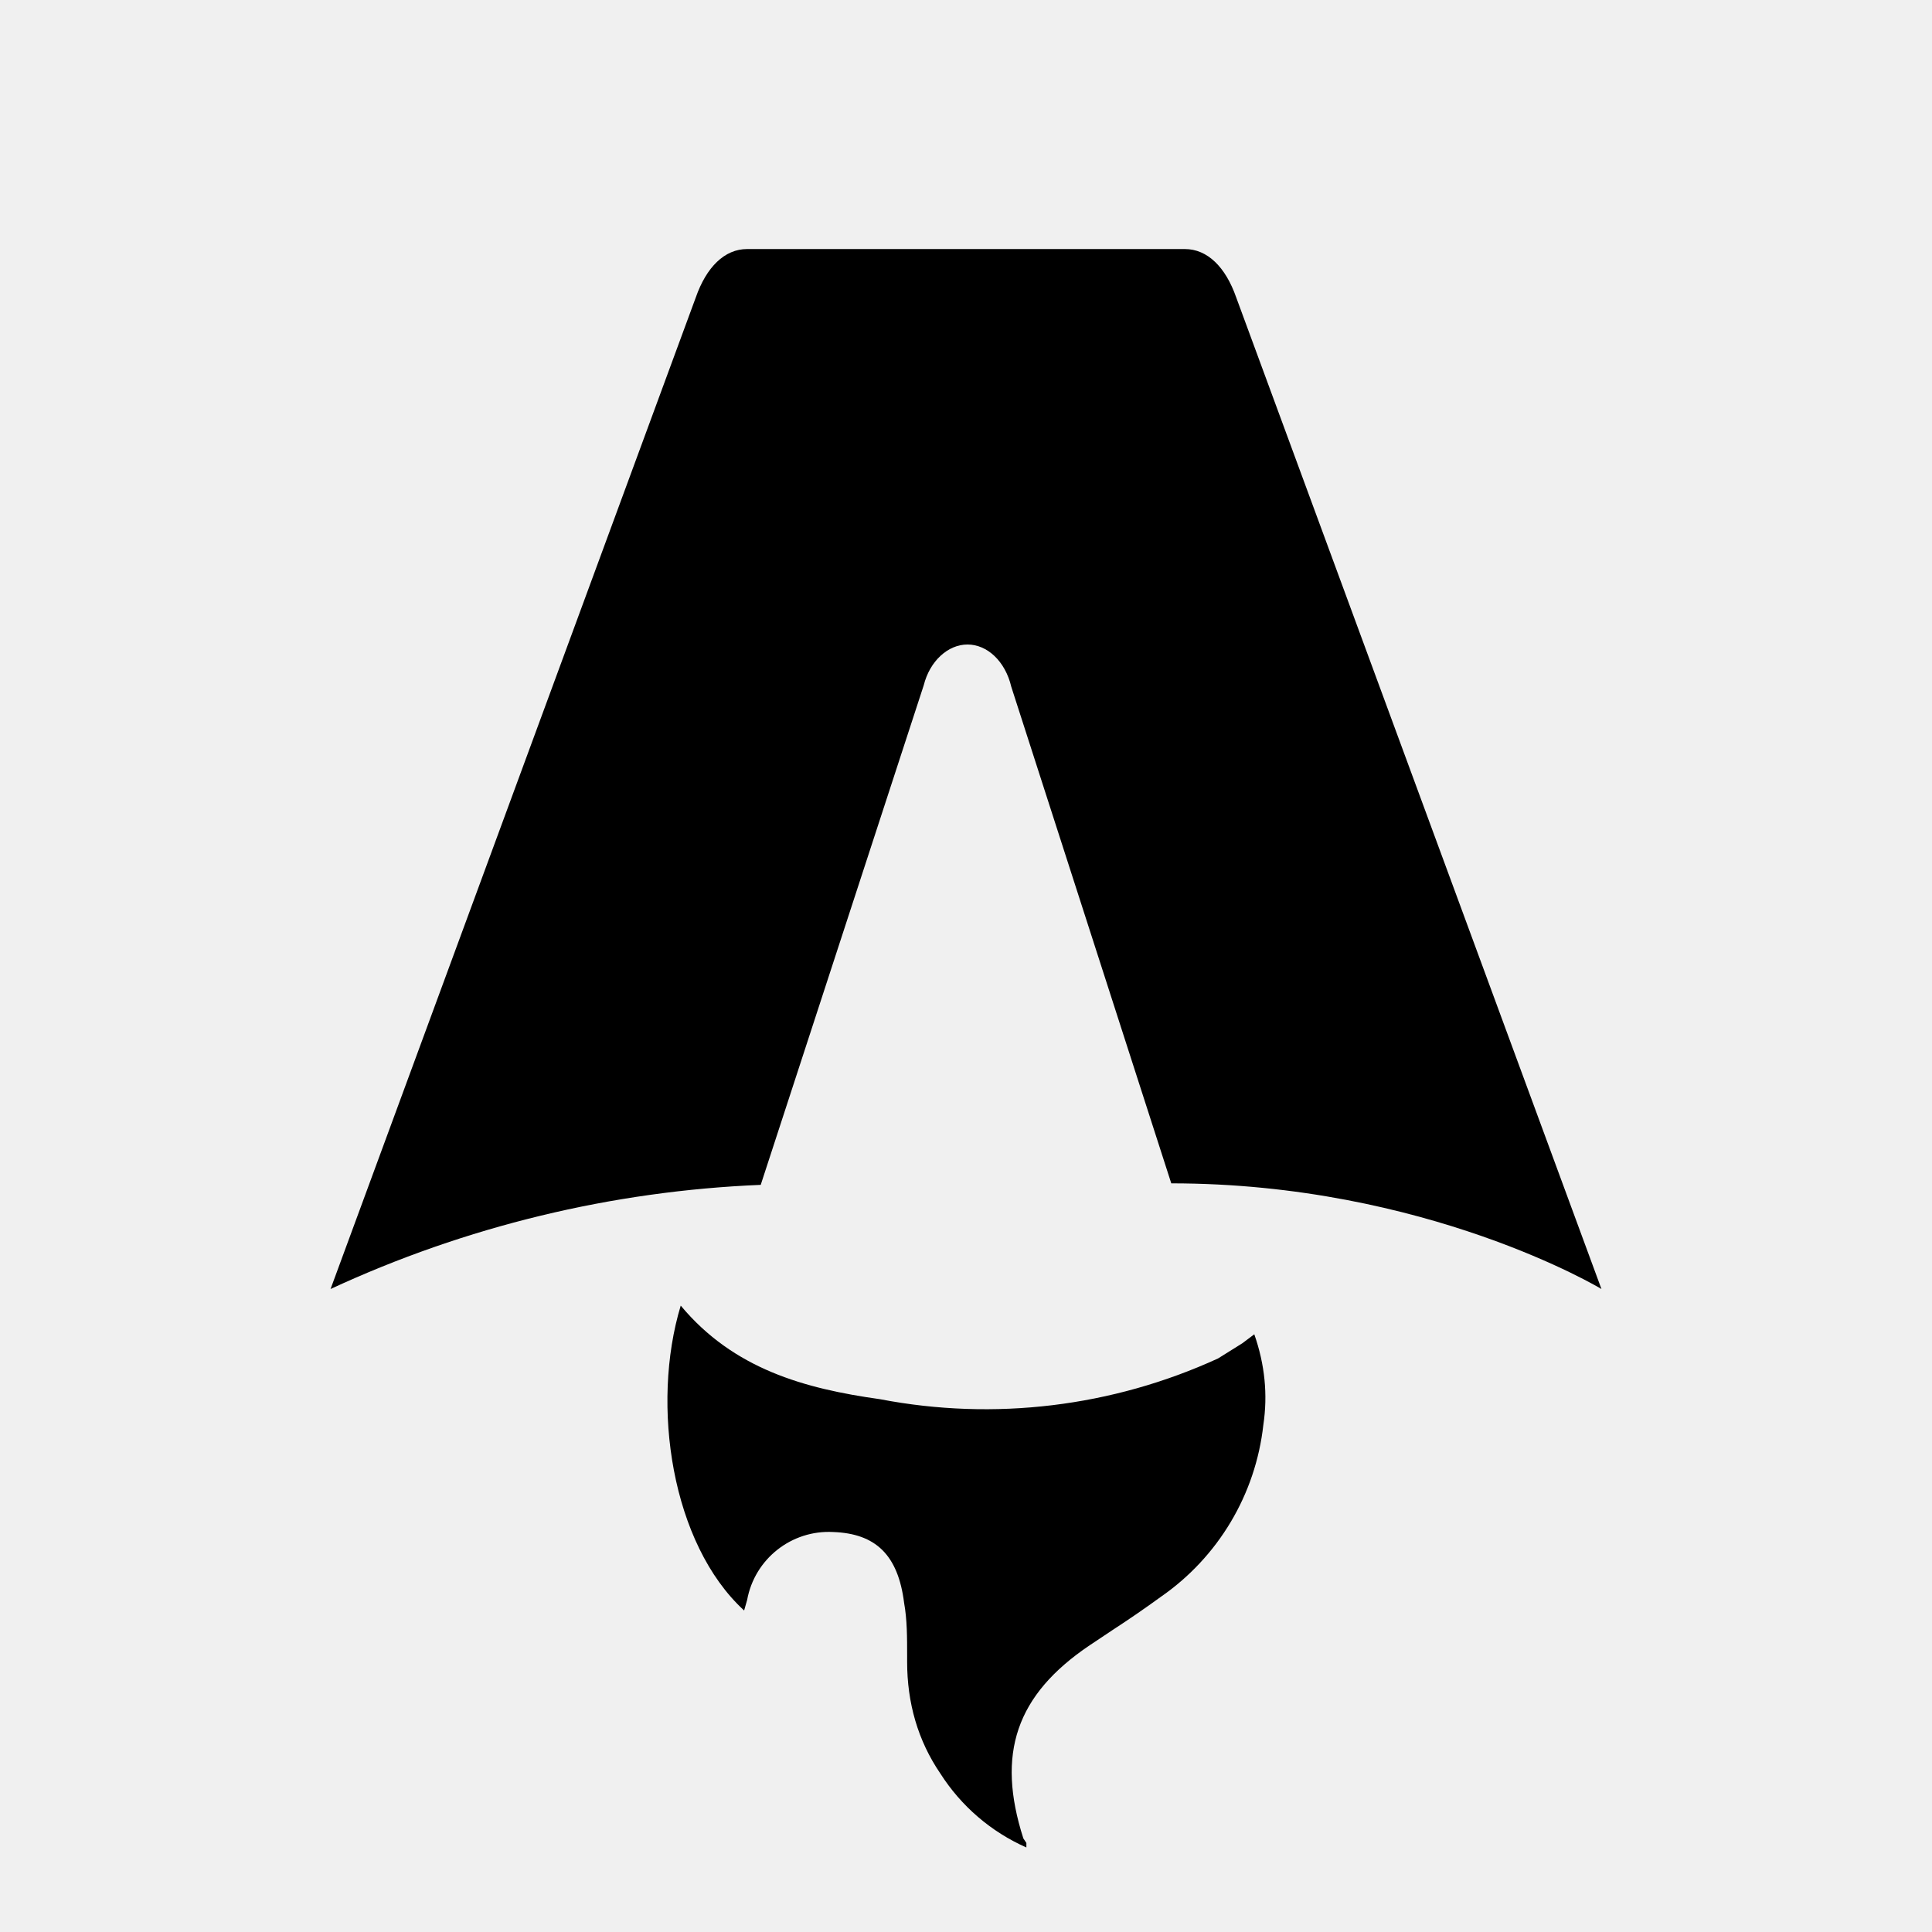
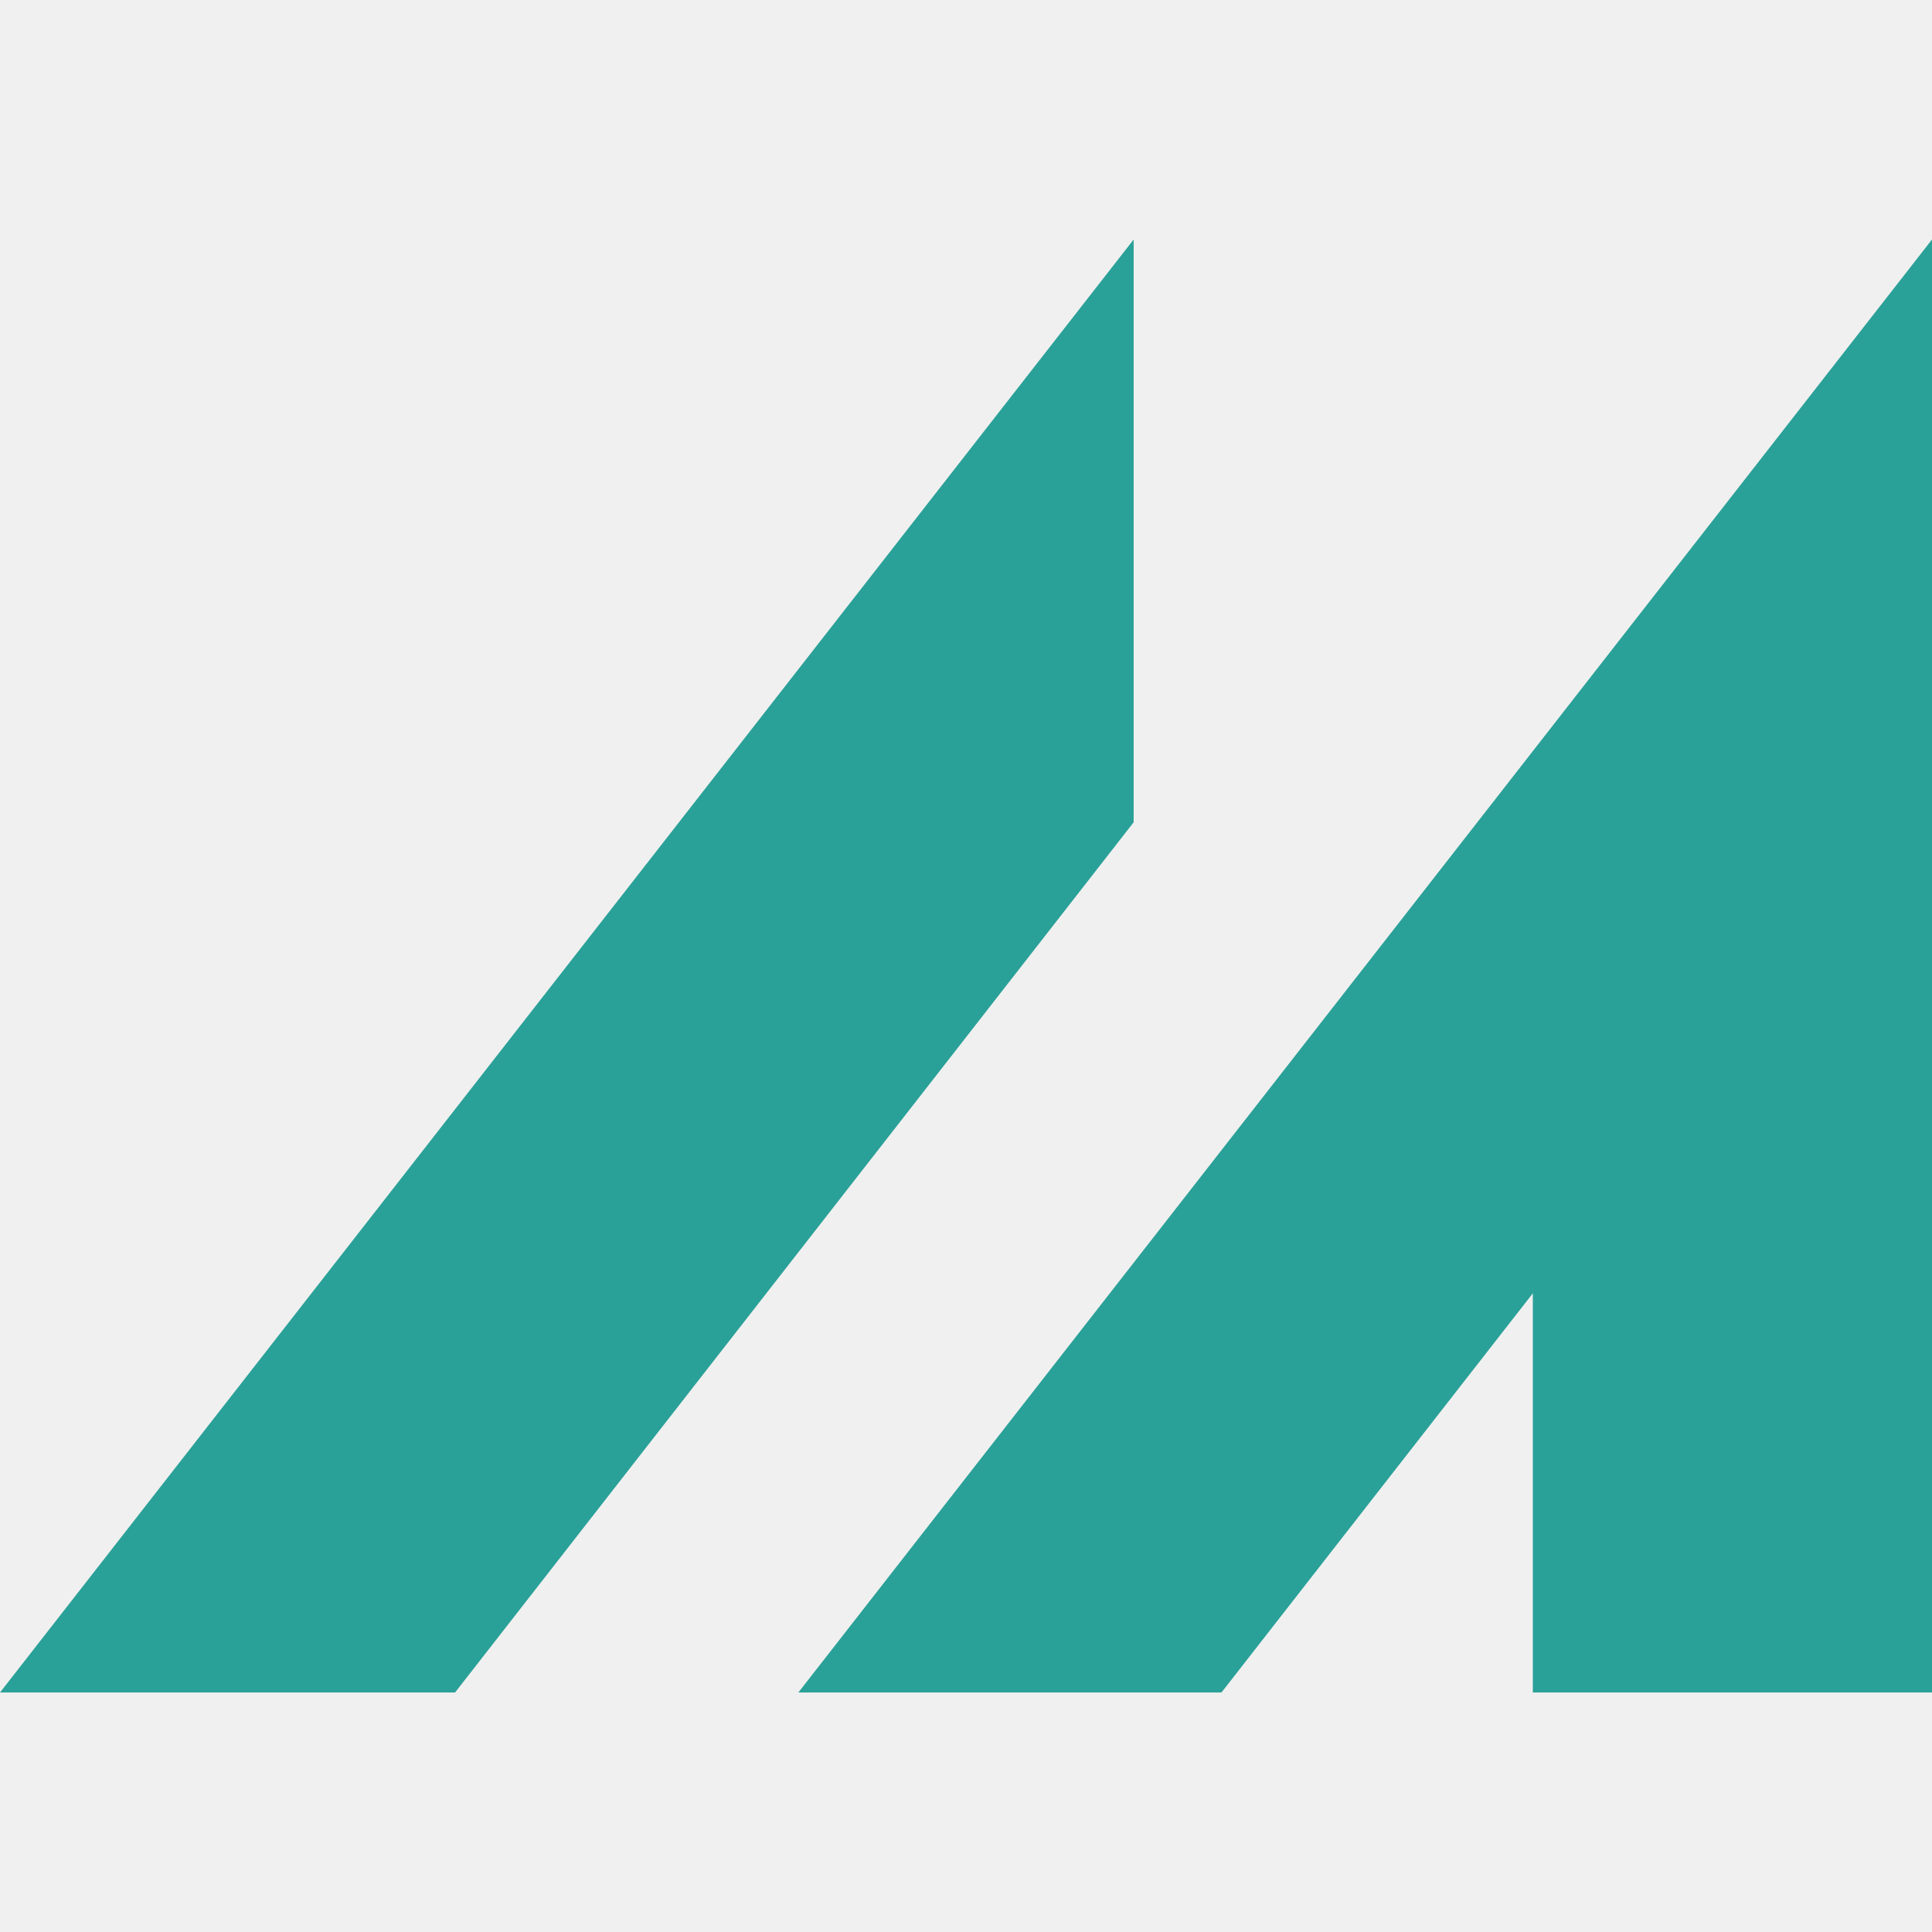
- <svg xmlns="http://www.w3.org/2000/svg" fill="none" viewBox="0 0 128 128">
-   <path d="M50.4 78.5a75.1 75.1 0 0 0-28.5 6.9l24.2-65.7c.7-2 1.9-3.2 3.4-3.2h29c1.5 0 2.7 1.2 3.4 3.2l24.2 65.7s-11.6-7-28.5-7L67 45.5c-.4-1.7-1.6-2.8-2.9-2.8-1.3 0-2.5 1.1-2.9 2.7L50.4 78.5Zm-1.1 28.2Zm-4.2-20.2c-2 6.6-.6 15.8 4.2 20.2a17.5 17.5 0 0 1 .2-.7 5.5 5.5 0 0 1 5.7-4.5c2.8.1 4.3 1.5 4.7 4.7.2 1.1.2 2.3.2 3.5v.4c0 2.7.7 5.2 2.2 7.4a13 13 0 0 0 5.7 4.9v-.3l-.2-.3c-1.8-5.6-.5-9.5 4.4-12.8l1.5-1a73 73 0 0 0 3.2-2.2 16 16 0 0 0 6.8-11.4c.3-2 .1-4-.6-6l-.8.6-1.6 1a37 37 0 0 1-22.4 2.7c-5-.7-9.7-2-13.2-6.2Z" />
-   <style>
-         path { fill: #000; }
-         @media (prefers-color-scheme: dark) {
-             path { fill: #FFF; }
-         }
-     </style>
+ <svg xmlns="http://www.w3.org/2000/svg" viewBox="0 -26.373 212.747 212.747" fill="none">
+   <path d="M0 160L124.835 0V64.176L50.11 160H0Z" fill="#2AA198" />
+   <path d="M87.912 160L212.747 0V160H168.791V116.044L134.505 160H87.912Z" fill="#2AA198" />
</svg>
